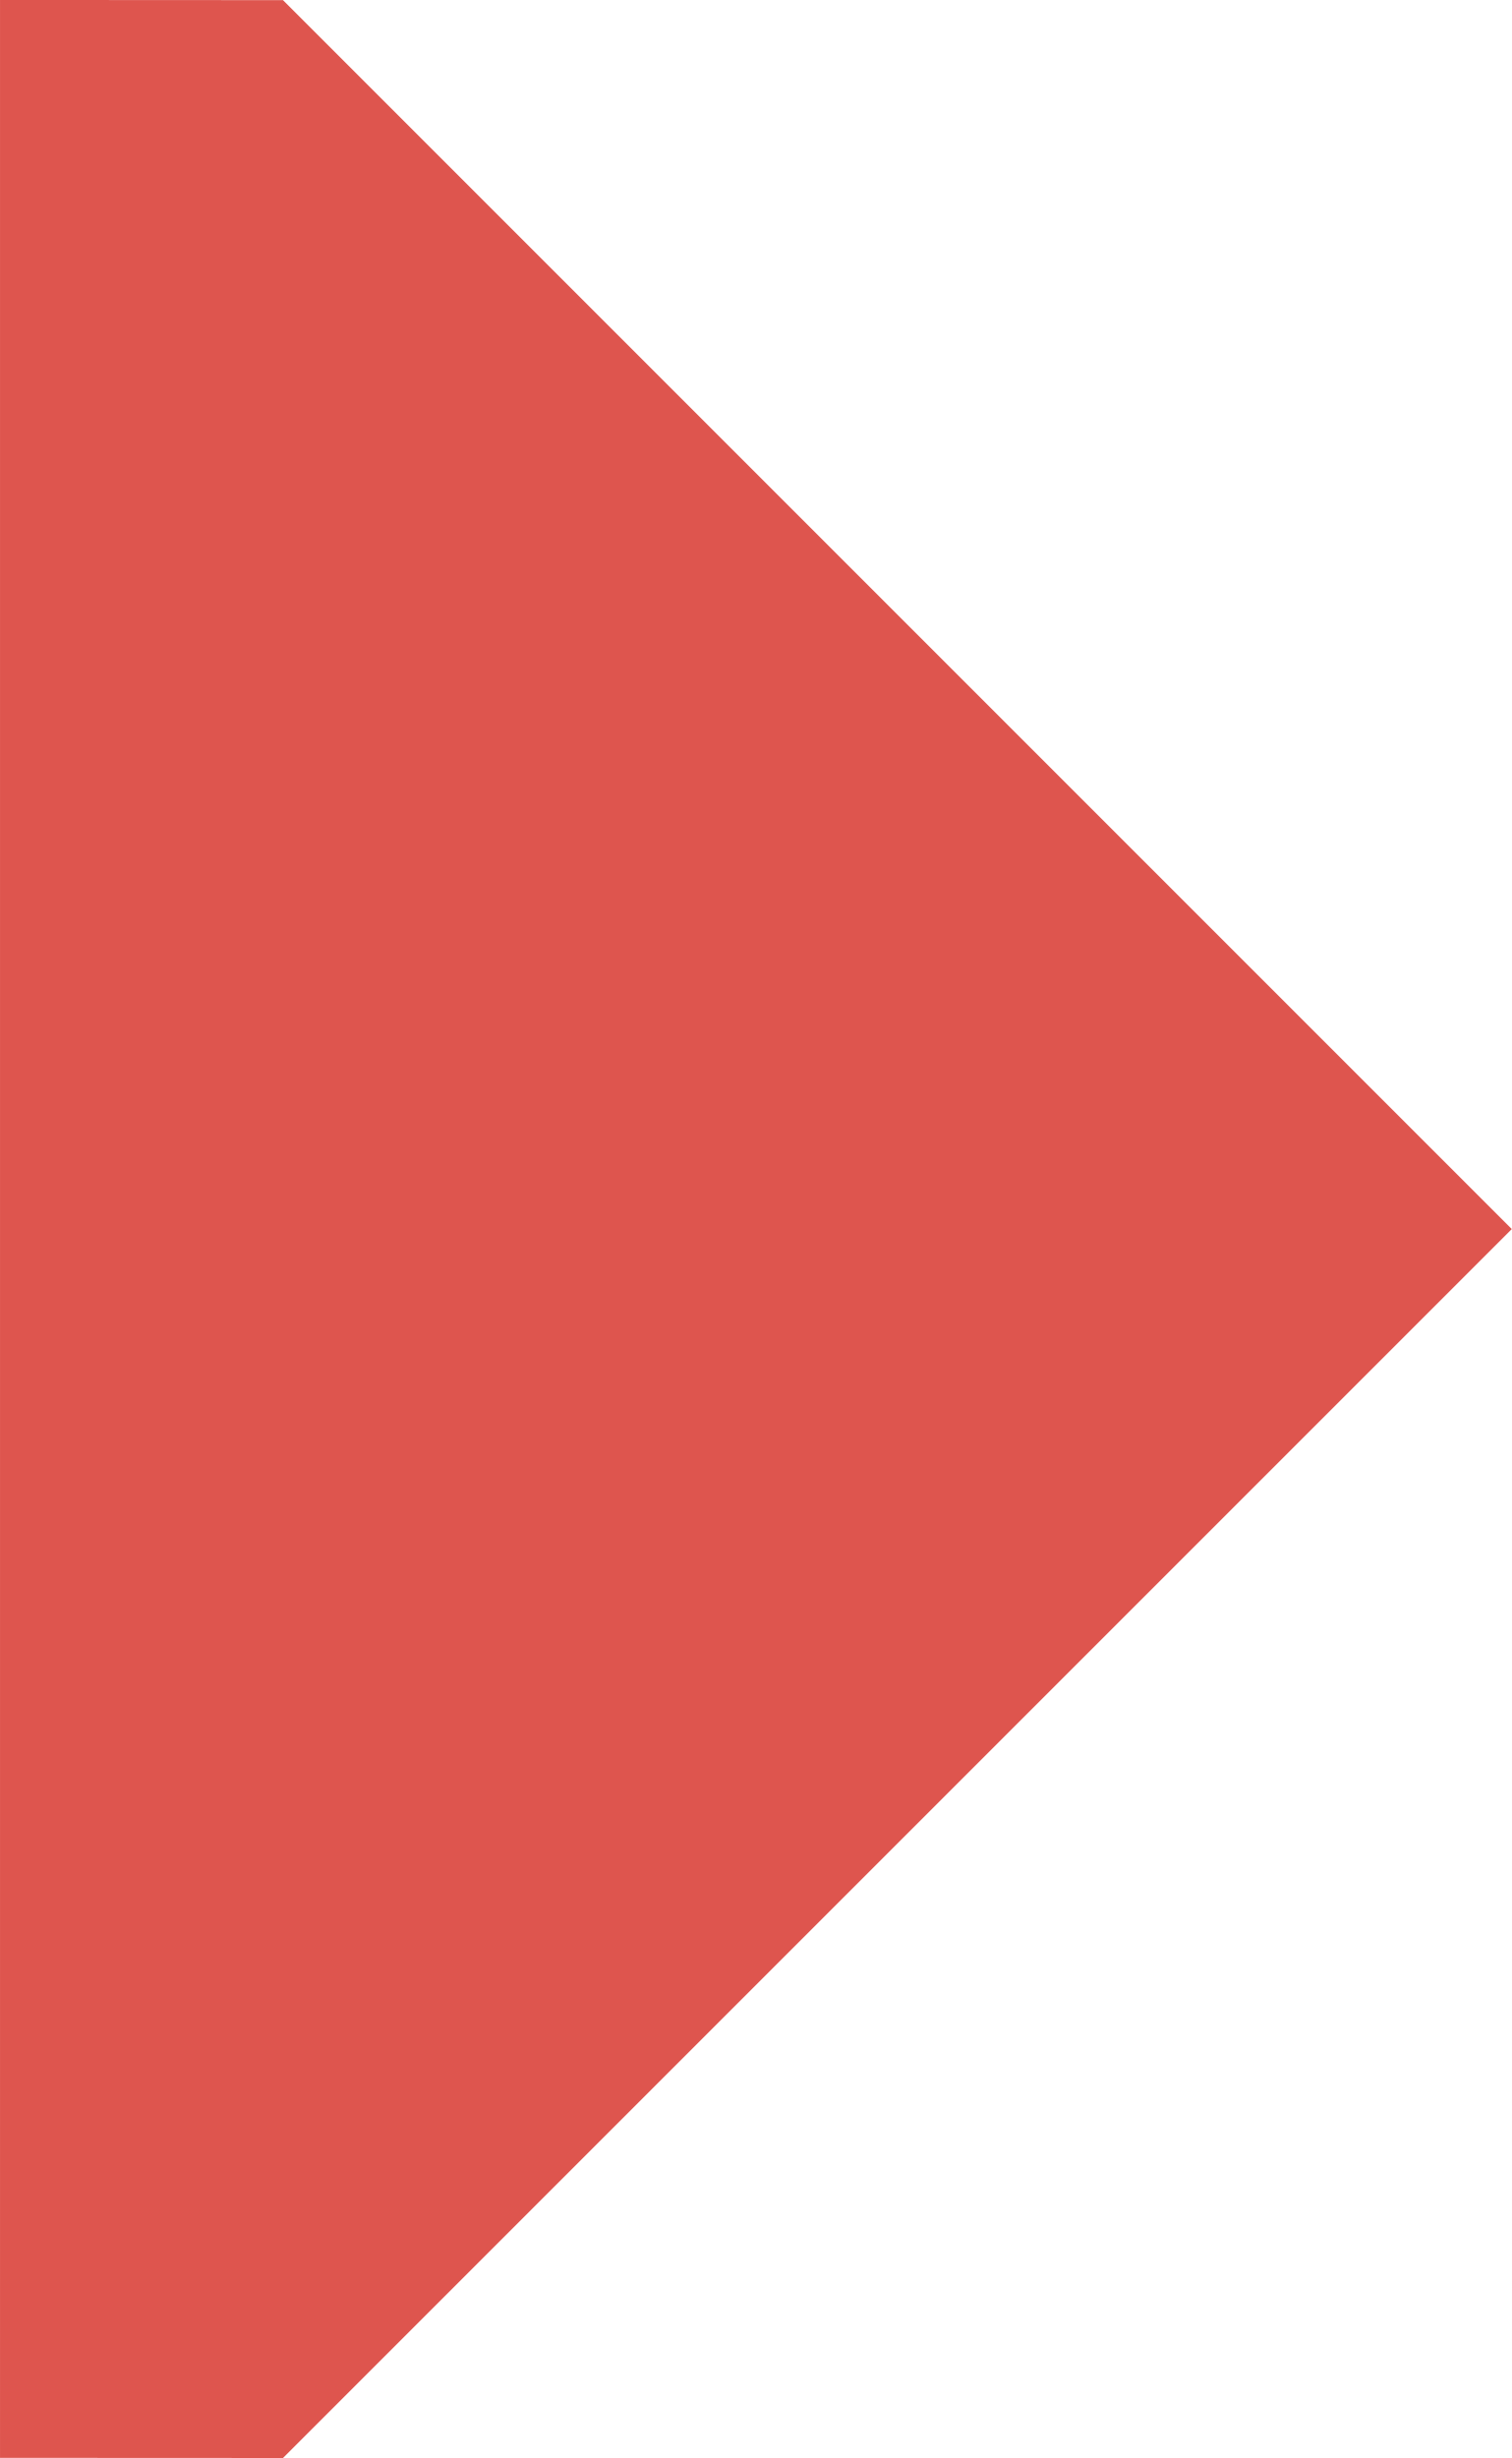
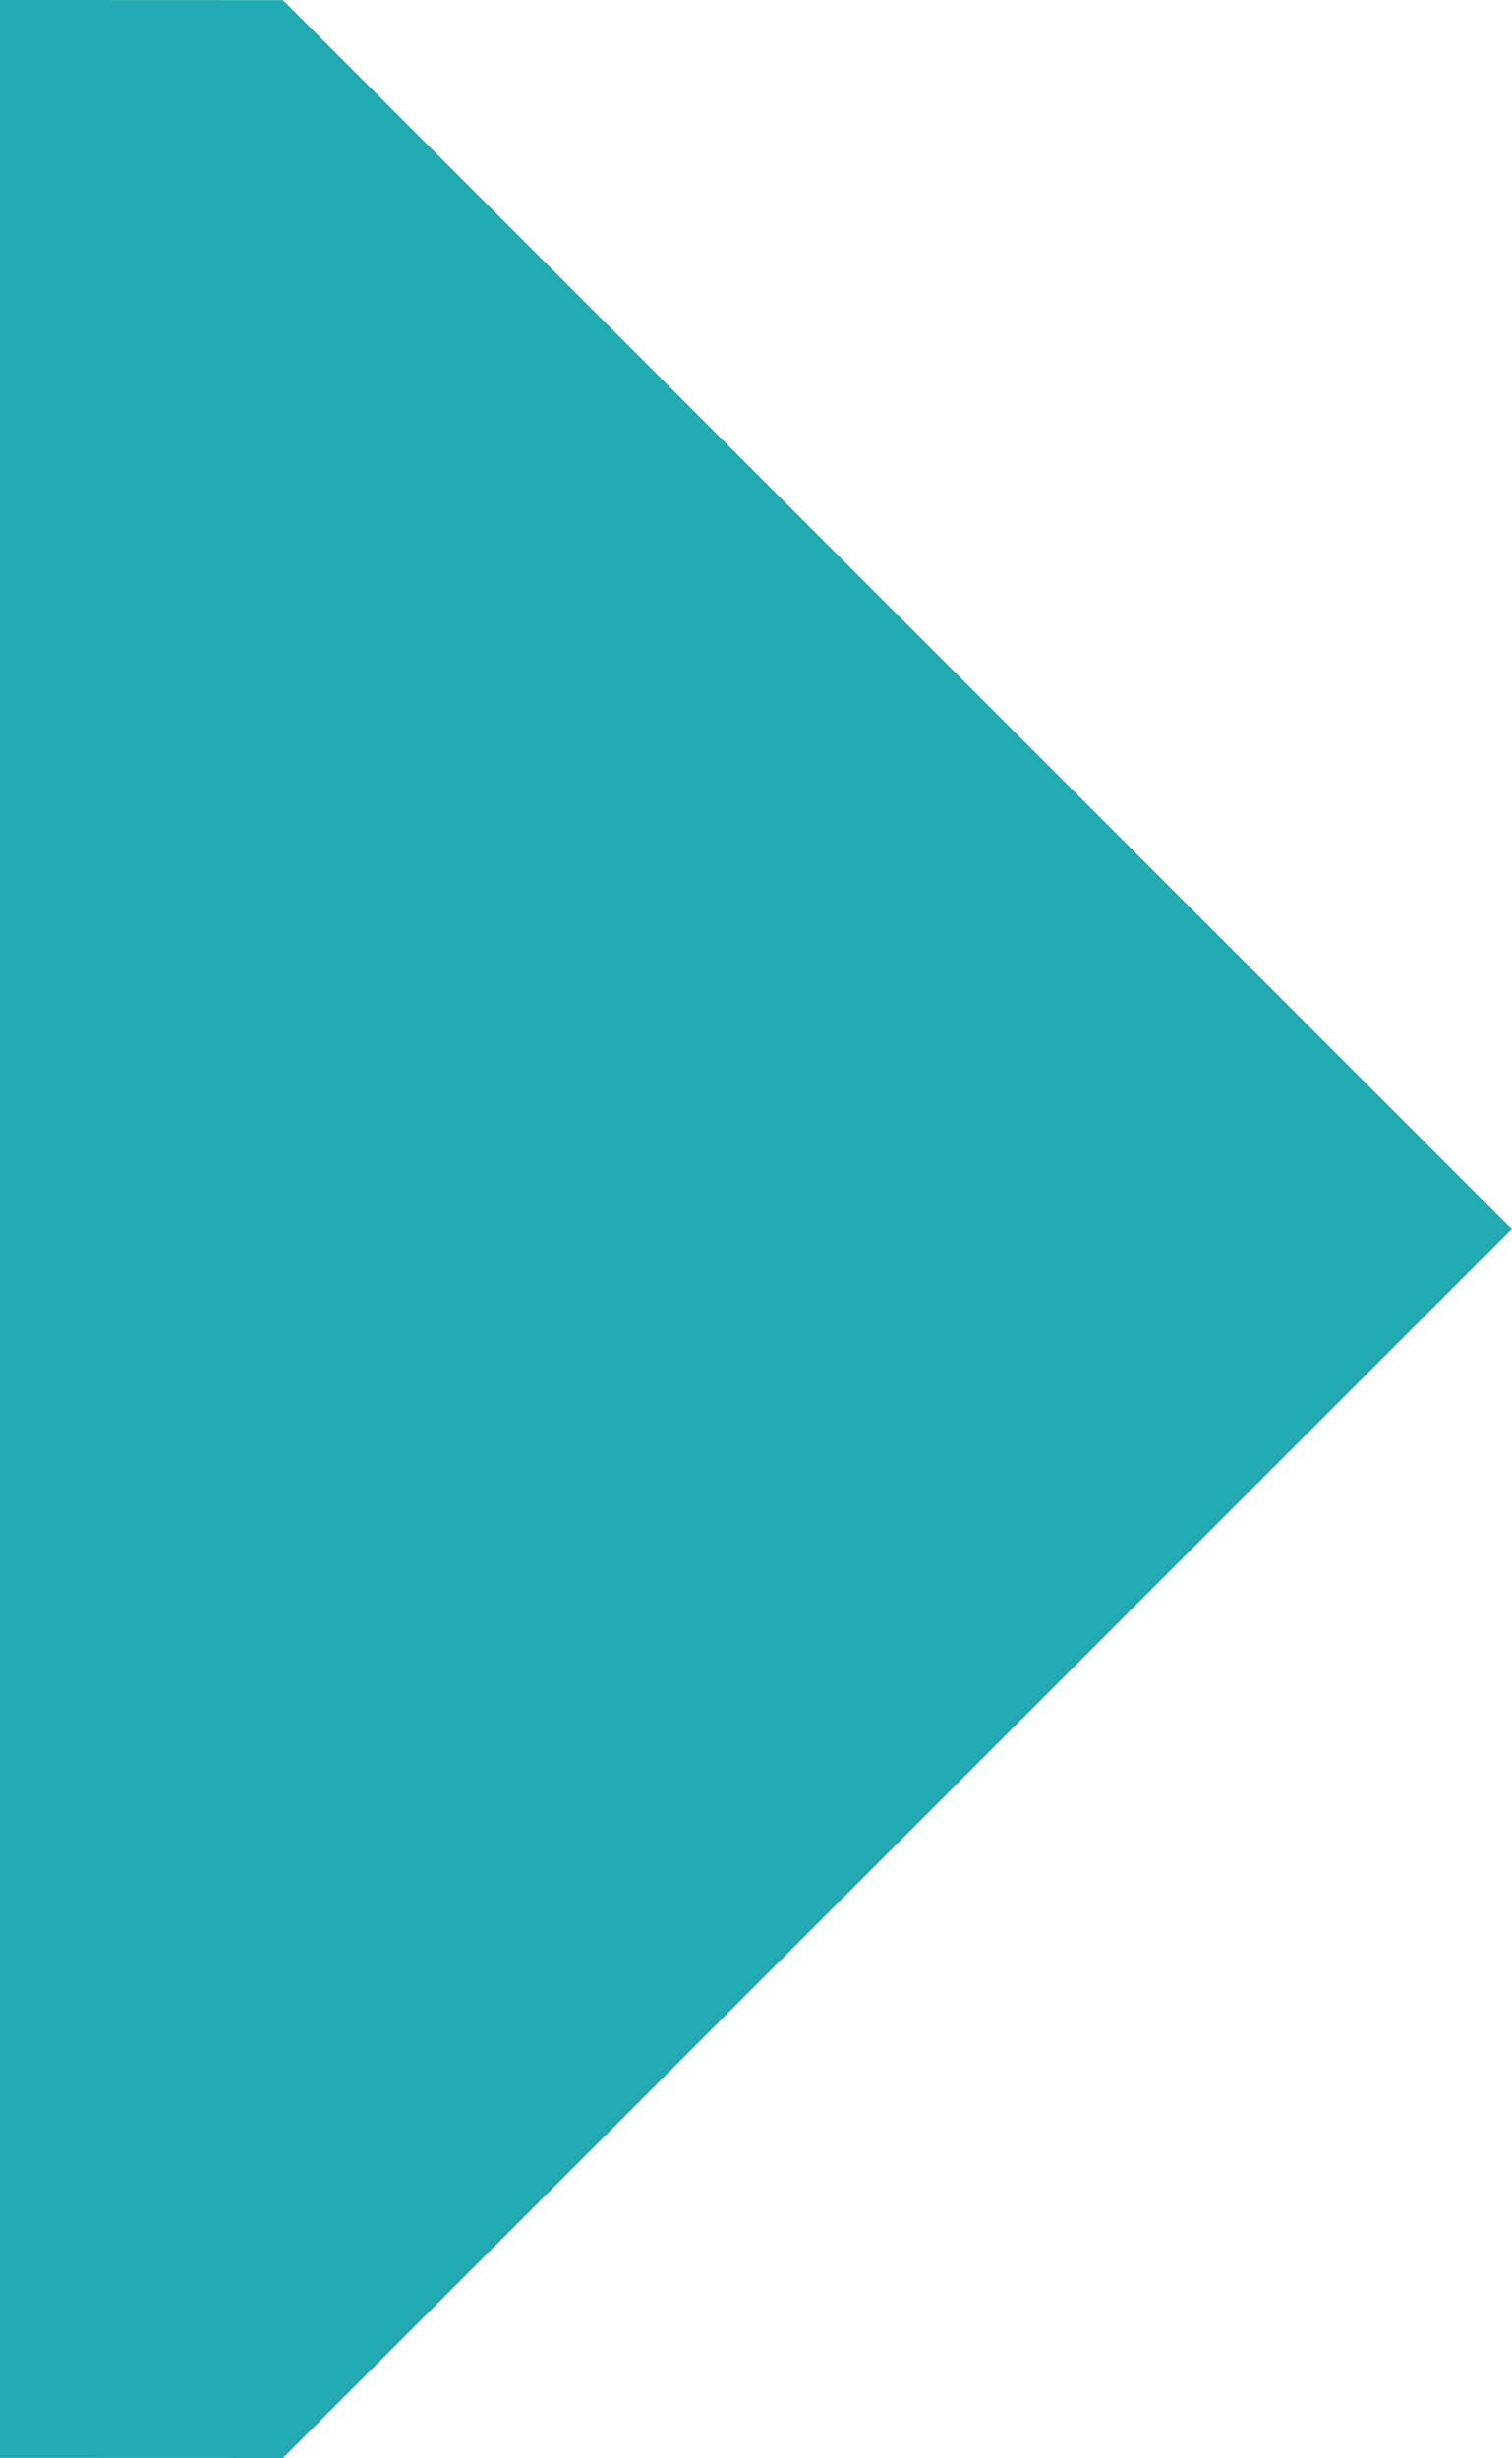
<svg xmlns="http://www.w3.org/2000/svg" width="56.927mm" height="92.547mm" viewBox="0 0 56.927 92.547" version="1.1" id="svg8">
  <defs id="defs2" />
  <g id="layer1" transform="translate(-10.47527,-185.1186)" style="display:none">
    <rect style="fill:#44a047;fill-opacity:1;stroke:none;stroke-width:0.928;stroke-opacity:1" id="rect825" width="314.878" height="92.604" x="-74.249" y="185.123" />
  </g>
  <g id="layer2" style="display:inline" transform="translate(-84.72444,0.00472377)">
    <g id="g829" transform="matrix(1.25,0,0,1.25,-13.96681,-101.4748)">
-       <path transform="rotate(45)" style="fill:#de554e;fill-opacity:1;stroke:none;stroke-width:0.262;stroke-opacity:1" d="m 119.259,-4.453 h 52.35 V 47.896 l -6.031,6.025 -52.35,-52.35 z" id="rect815" />
+       <path transform="rotate(45)" style="fill:#21aab1;fill-opacity:1;stroke:none;stroke-width:0.262;stroke-opacity:1" d="m 119.259,-4.453 h 52.35 V 47.896 l -6.031,6.025 -52.35,-52.35 z" id="rect815" />
    </g>
  </g>
</svg>
